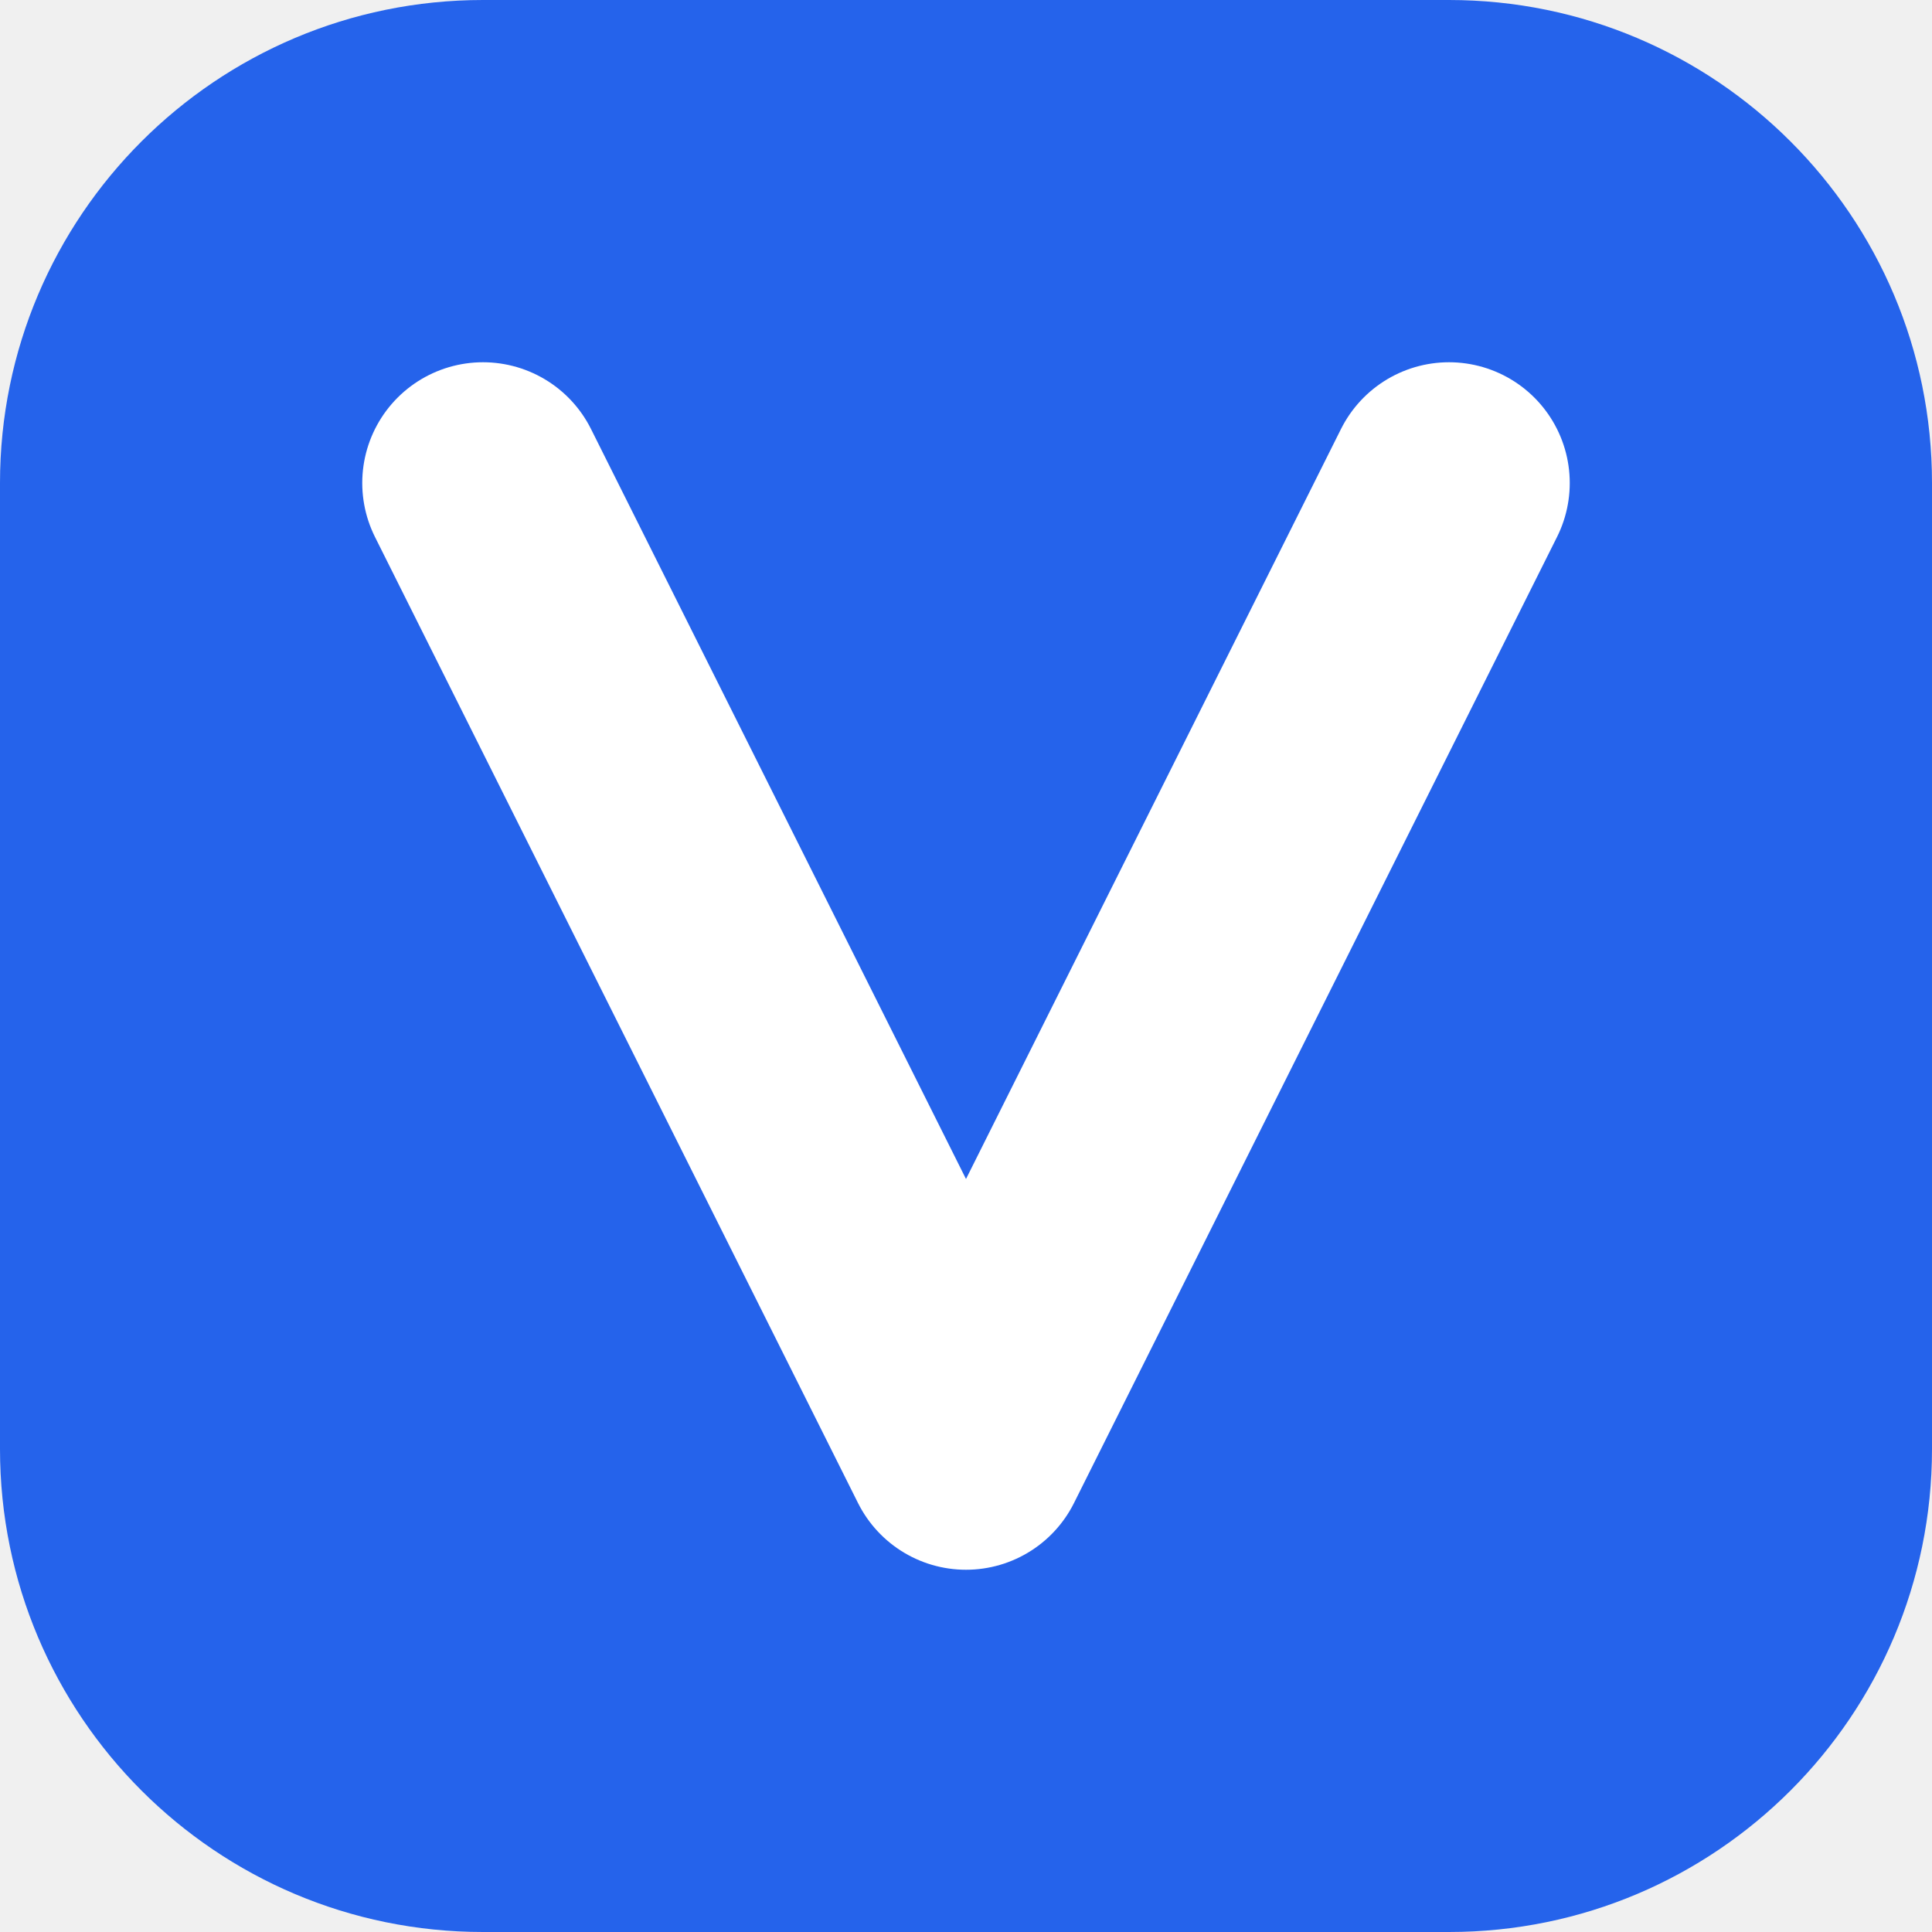
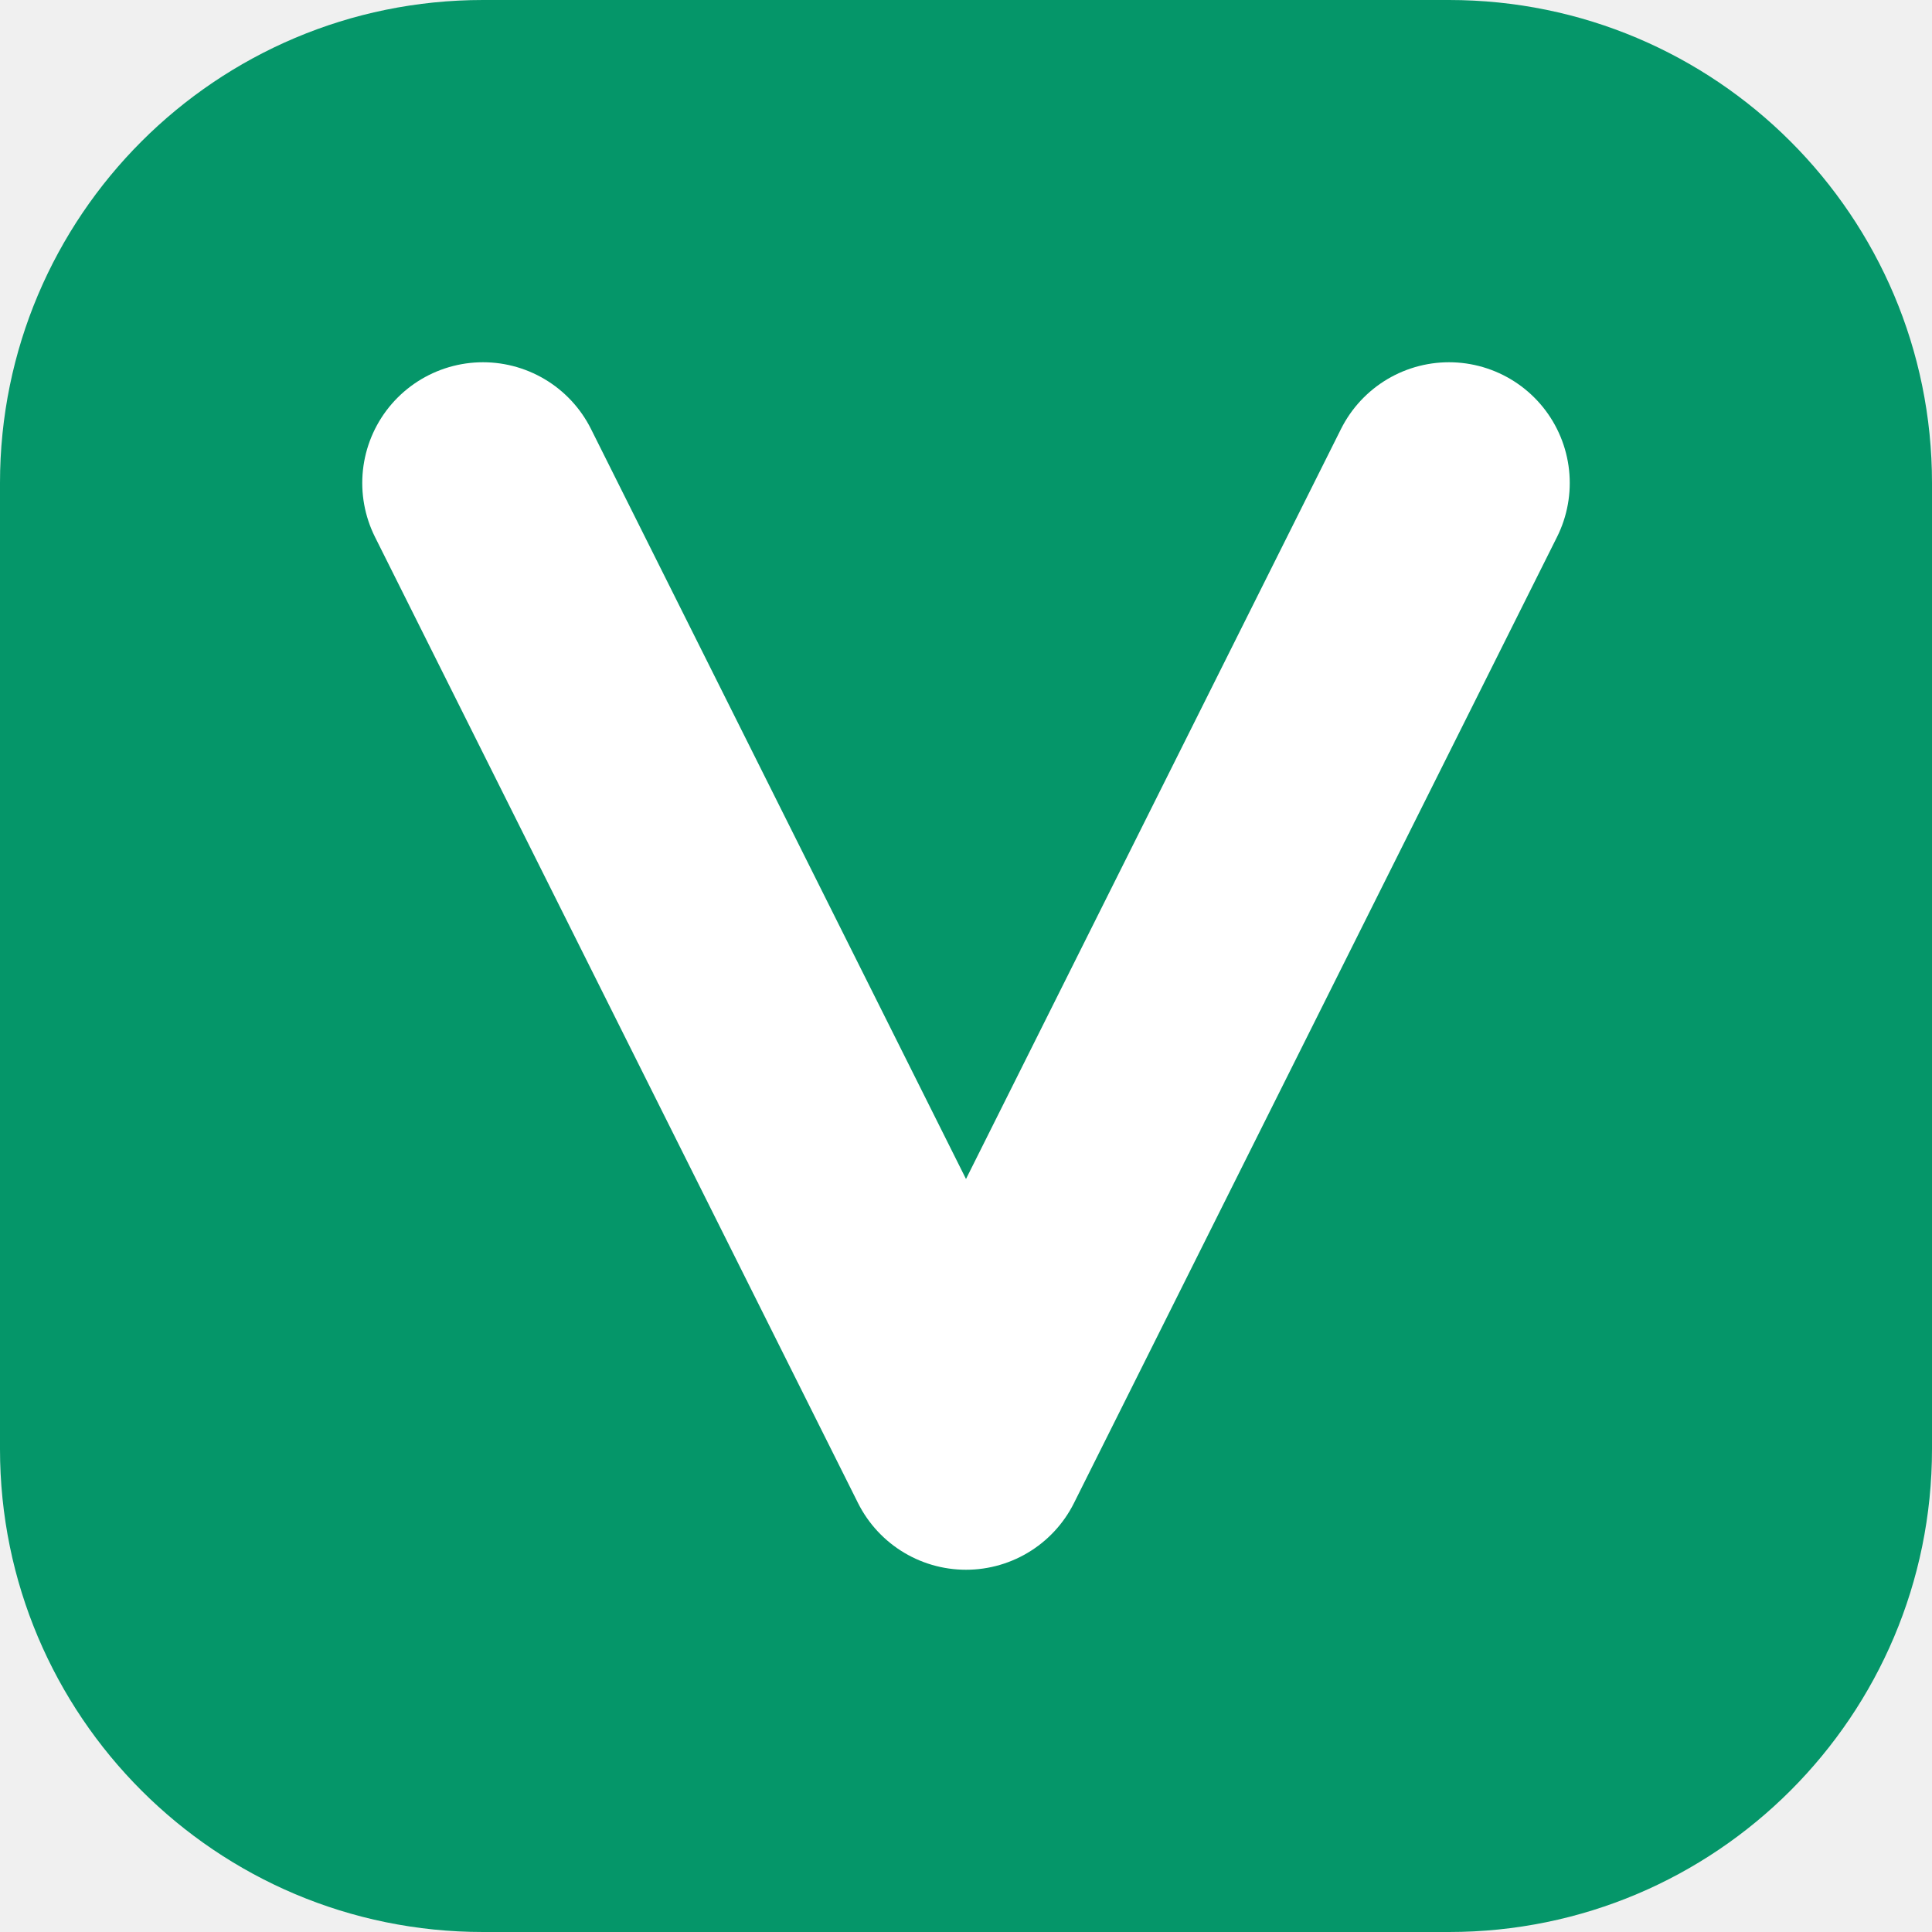
<svg xmlns="http://www.w3.org/2000/svg" viewBox="0 0 32 32">
-   <rect width="32" height="32" rx="8" fill="#2563EB" />
+   <rect width="32" height="32" rx="8" fill="#059669" />
  <path d="M8 8L16 24L24 8" stroke="white" stroke-width="4" stroke-linecap="round" stroke-linejoin="round" fill="none" />
</svg>
